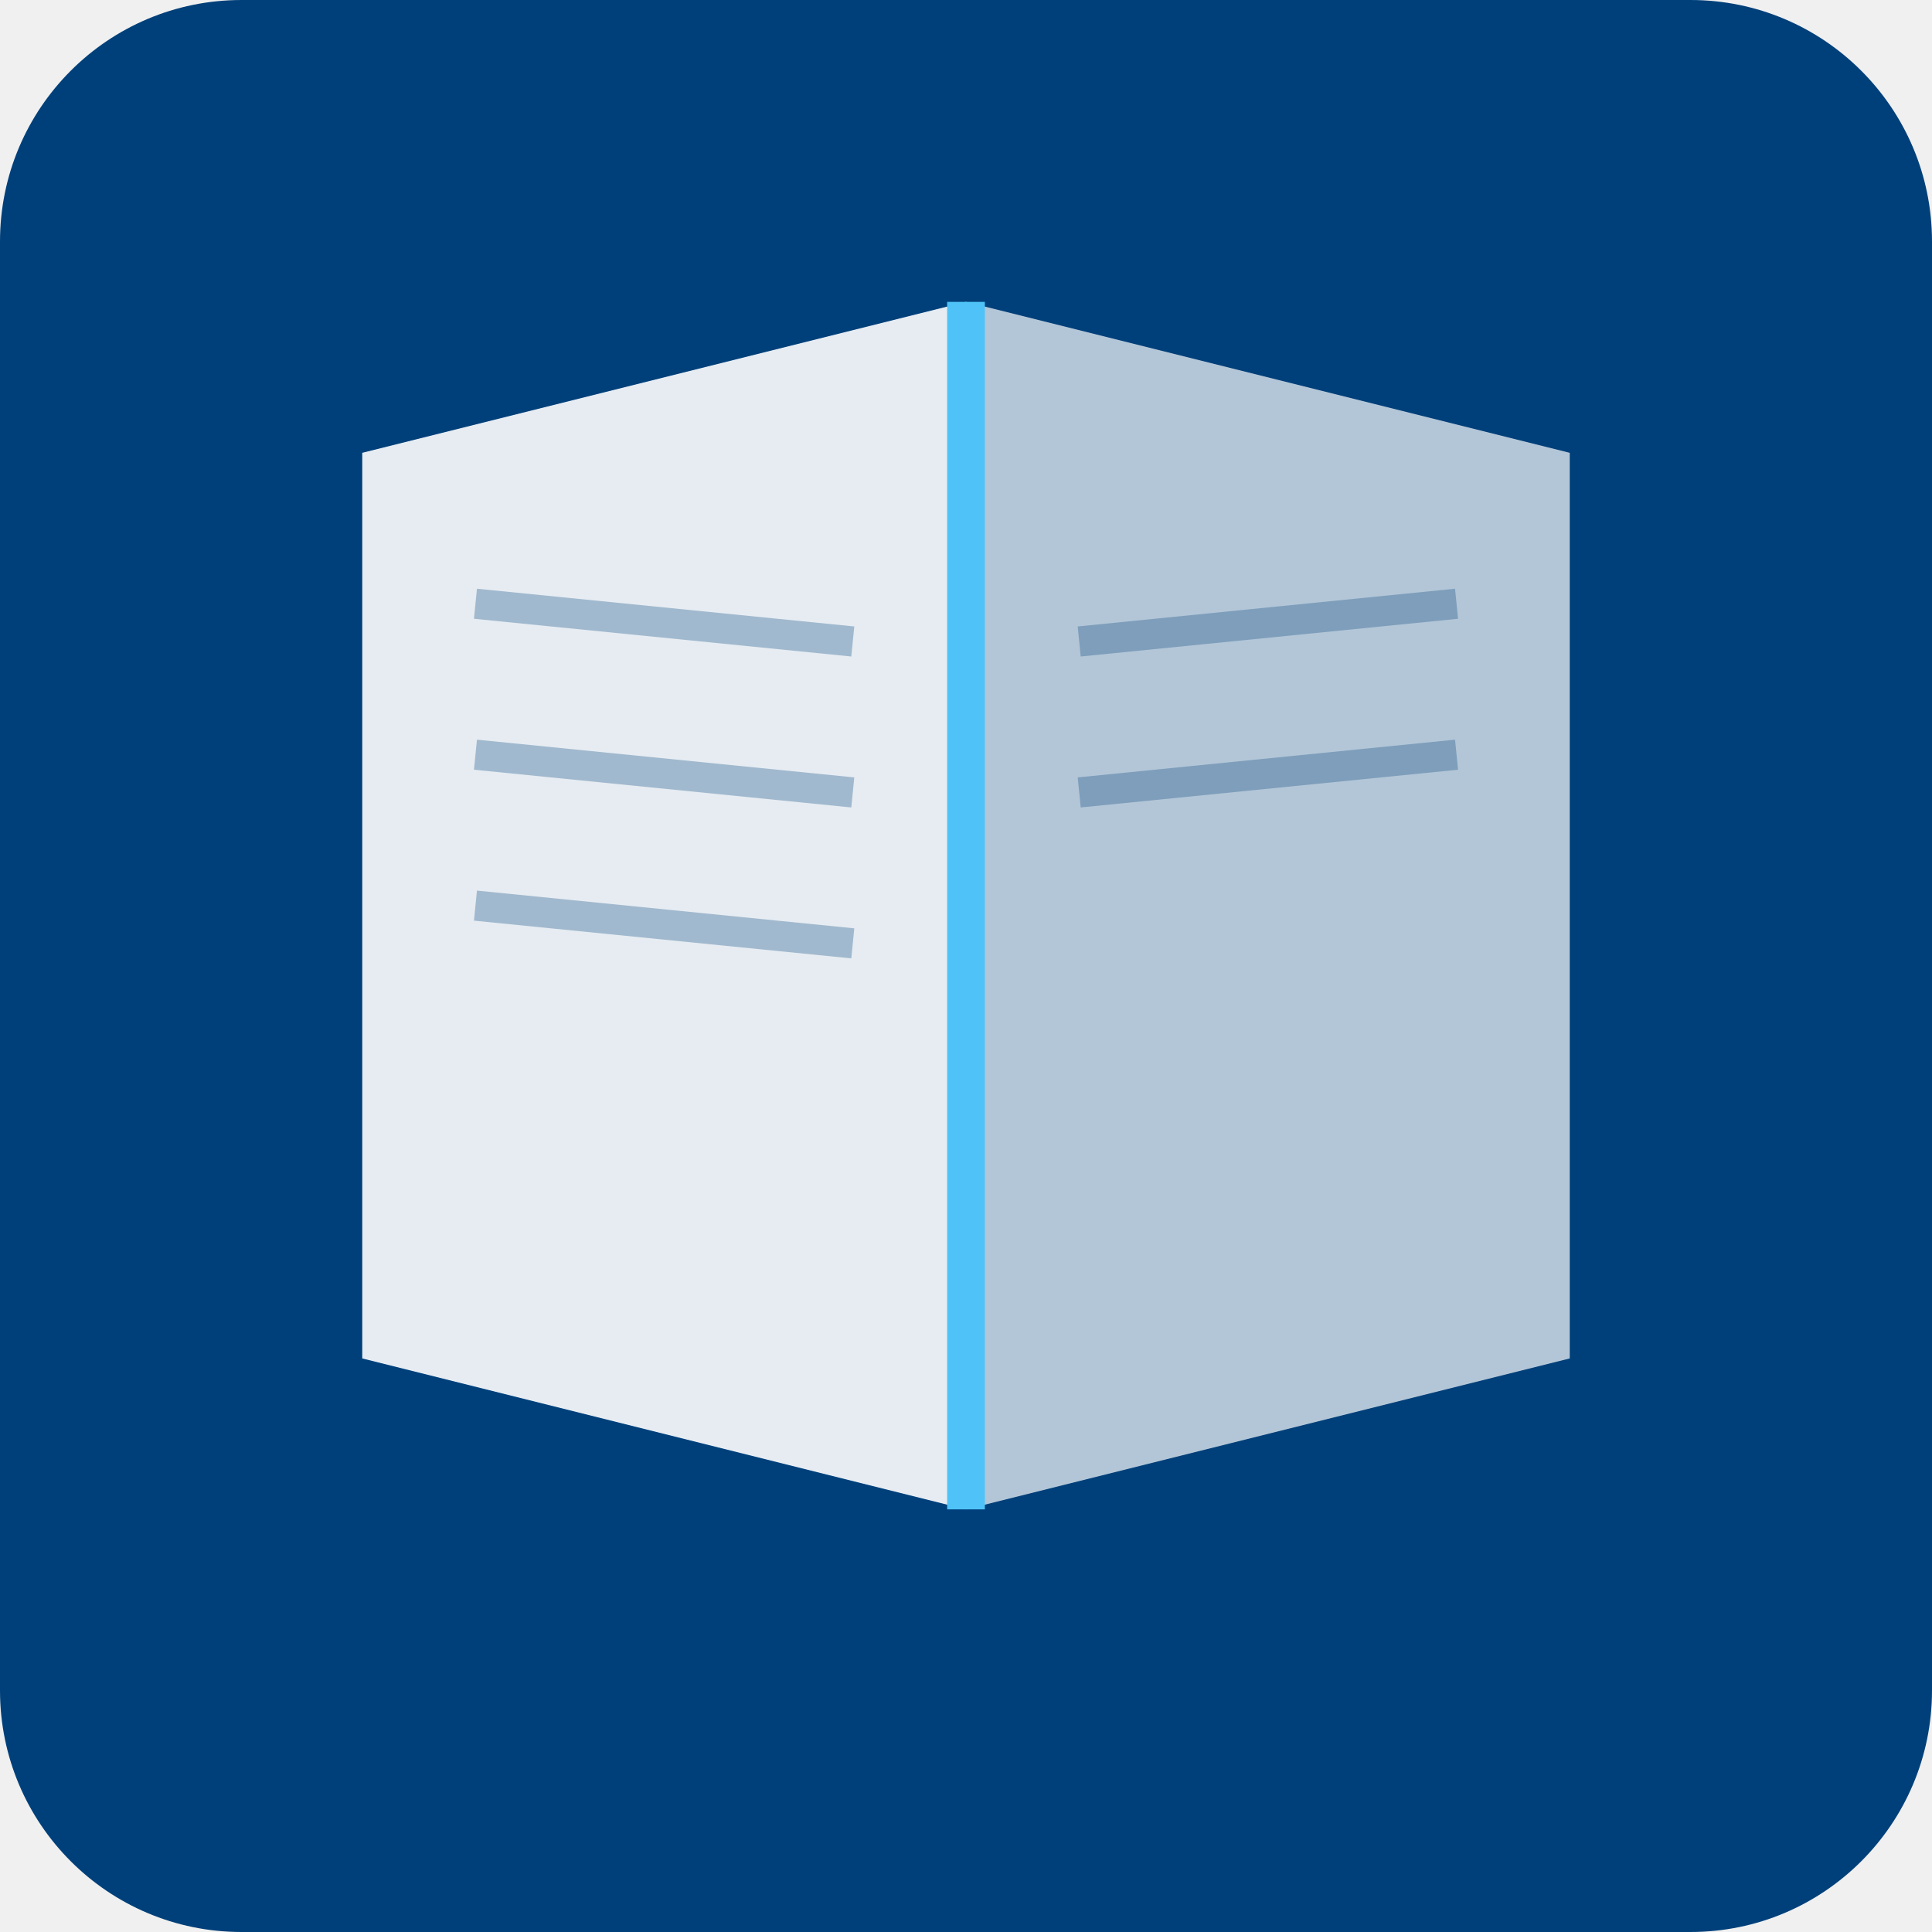
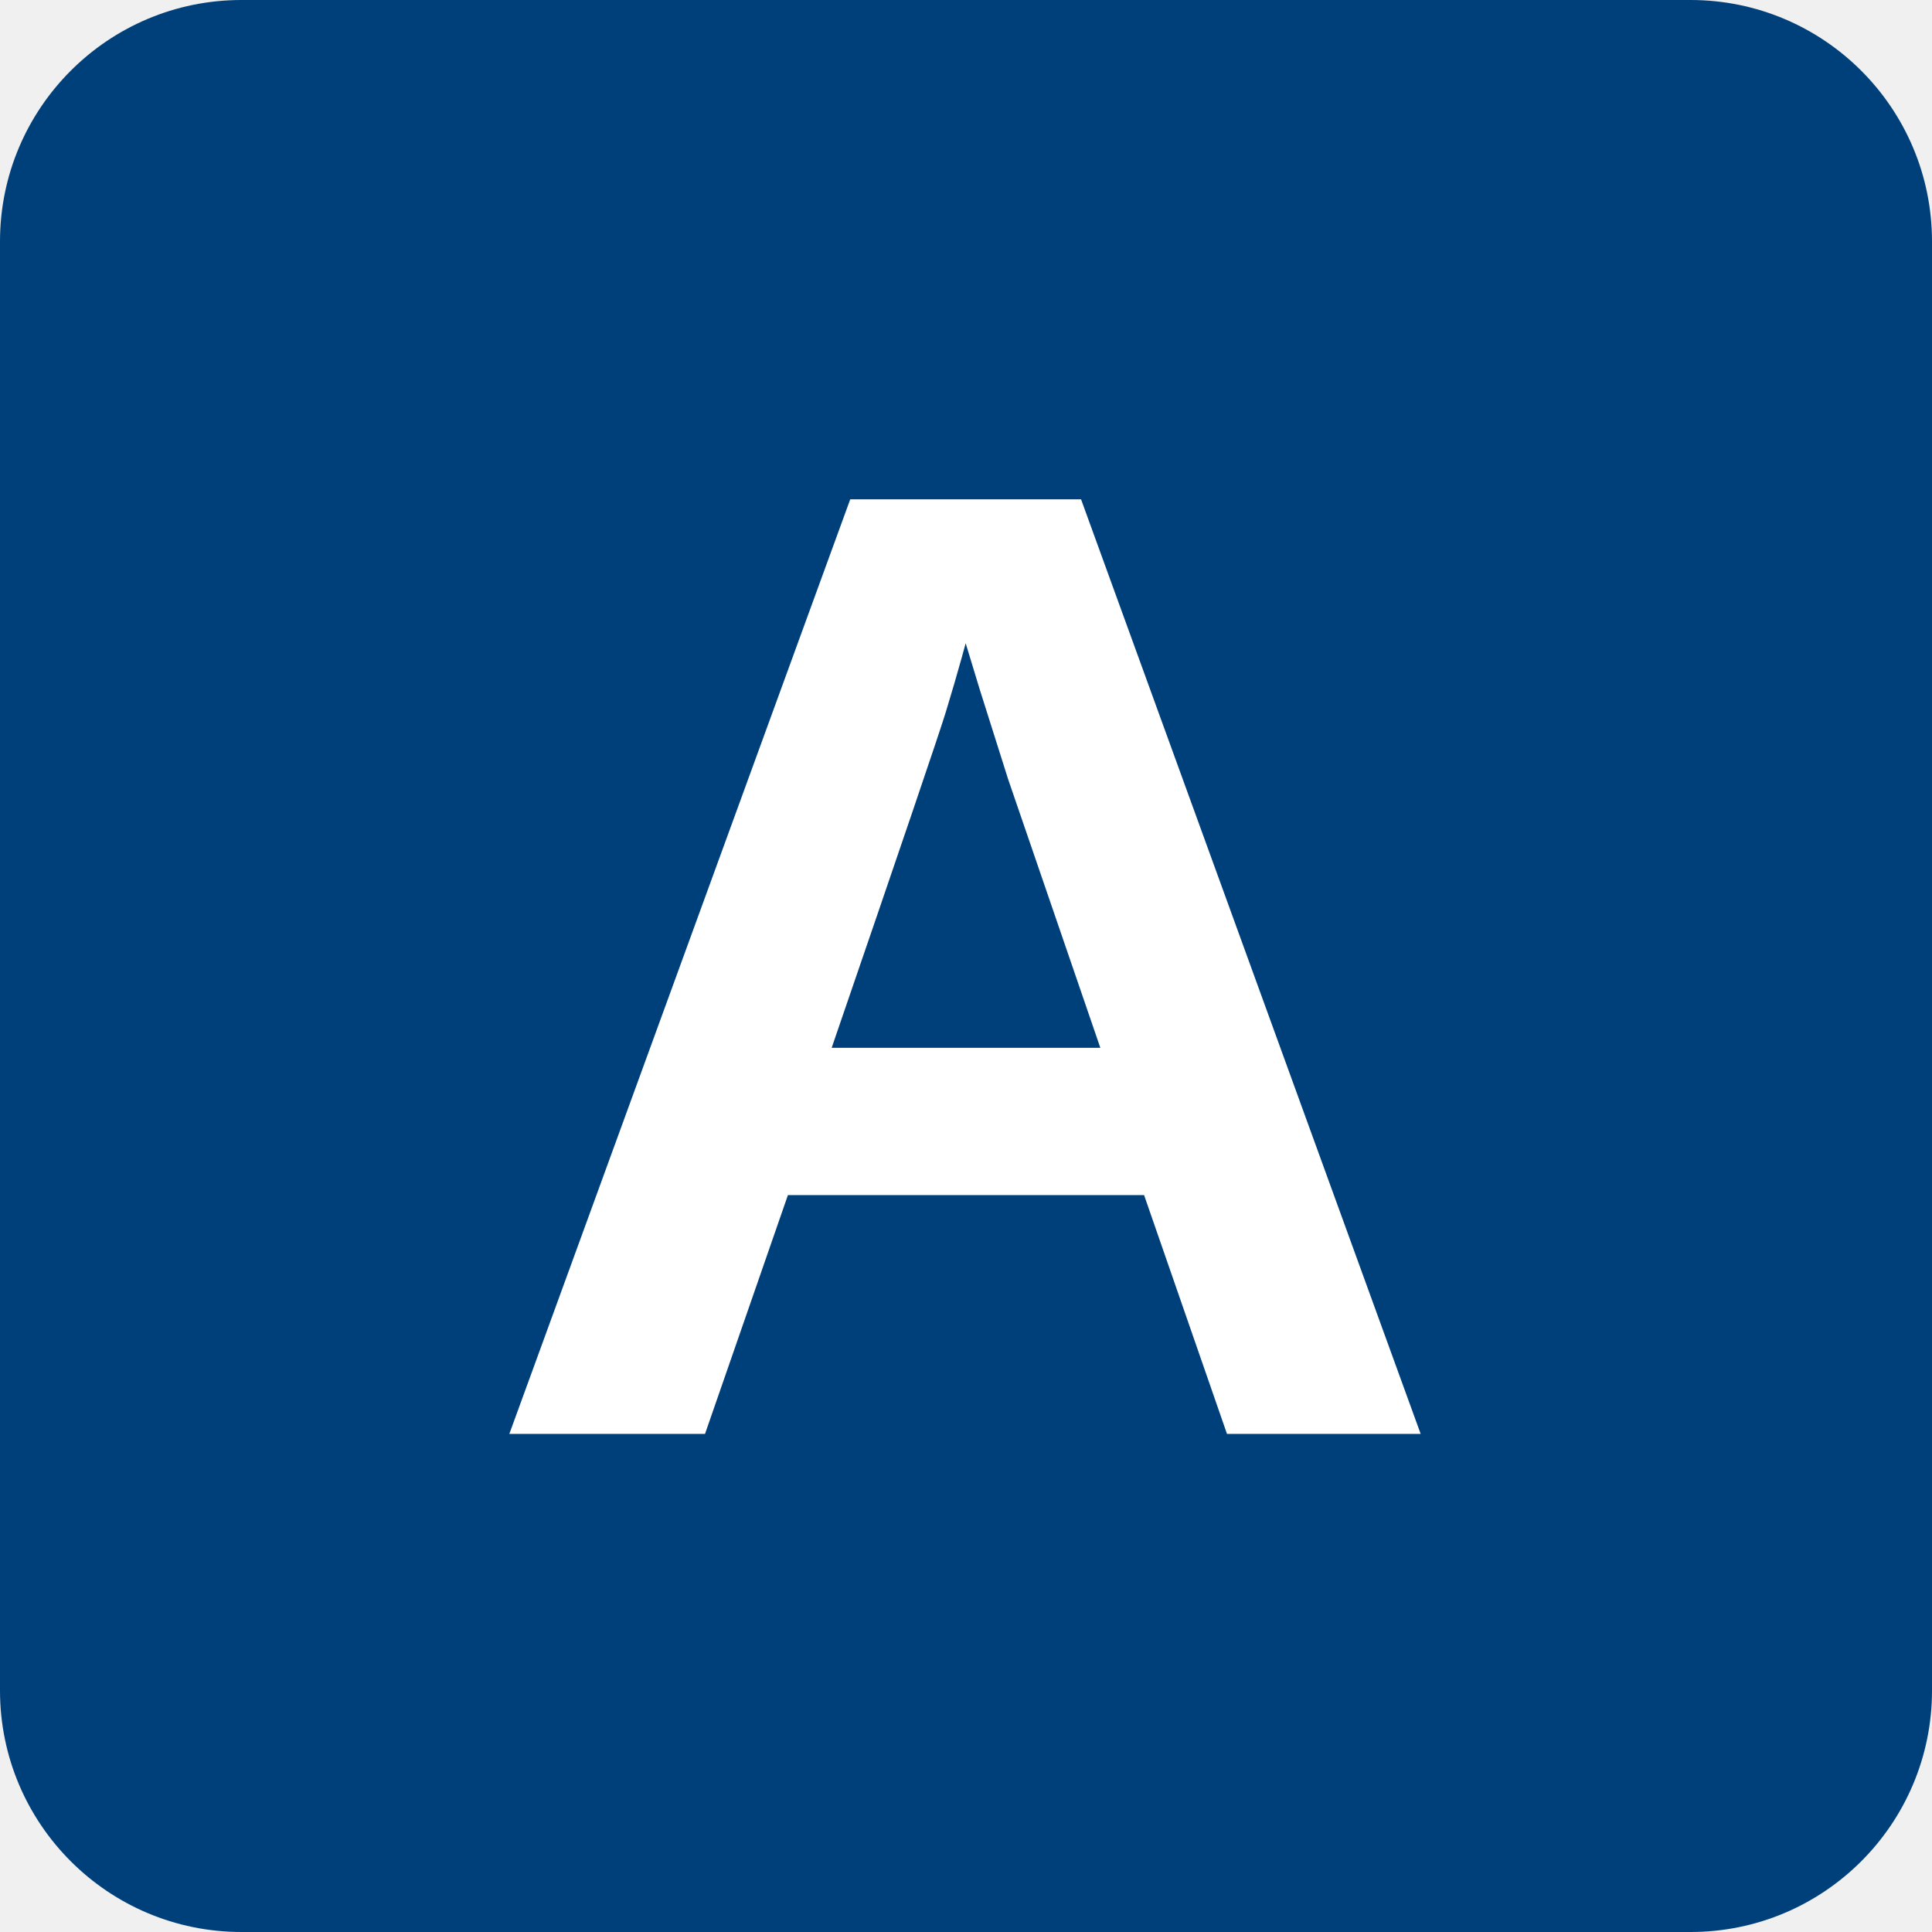
<svg xmlns="http://www.w3.org/2000/svg" viewBox="0 0 512 512">
  <rect width="512" height="512" rx="64" fill="#00407a" />
-   <g transform="translate(96, 80)">
-     <path d="M160 0 L160 320 L0 280 L0 40 Z" fill="#ffffff" opacity="0.9" />
-     <path d="M160 0 L160 320 L320 280 L320 40 Z" fill="#ffffff" opacity="0.7" />
-     <path d="M155 0 L155 320 L165 320 L165 0 Z" fill="#4fc3f7" />
-     <line x1="30" y1="80" x2="130" y2="90" stroke="#00407a" stroke-width="8" opacity="0.3" />
-     <line x1="30" y1="120" x2="130" y2="130" stroke="#00407a" stroke-width="8" opacity="0.3" />
-     <line x1="30" y1="160" x2="130" y2="170" stroke="#00407a" stroke-width="8" opacity="0.3" />
-     <line x1="190" y1="90" x2="290" y2="80" stroke="#00407a" stroke-width="8" opacity="0.3" />
-     <line x1="190" y1="130" x2="290" y2="120" stroke="#00407a" stroke-width="8" opacity="0.3" />
-   </g>
+   <text x="256" y="380" font-family="Arial, Helvetica, sans-serif" font-size="360" font-weight="bold" fill="#ffffff" text-anchor="middle">A</text>
</svg>
